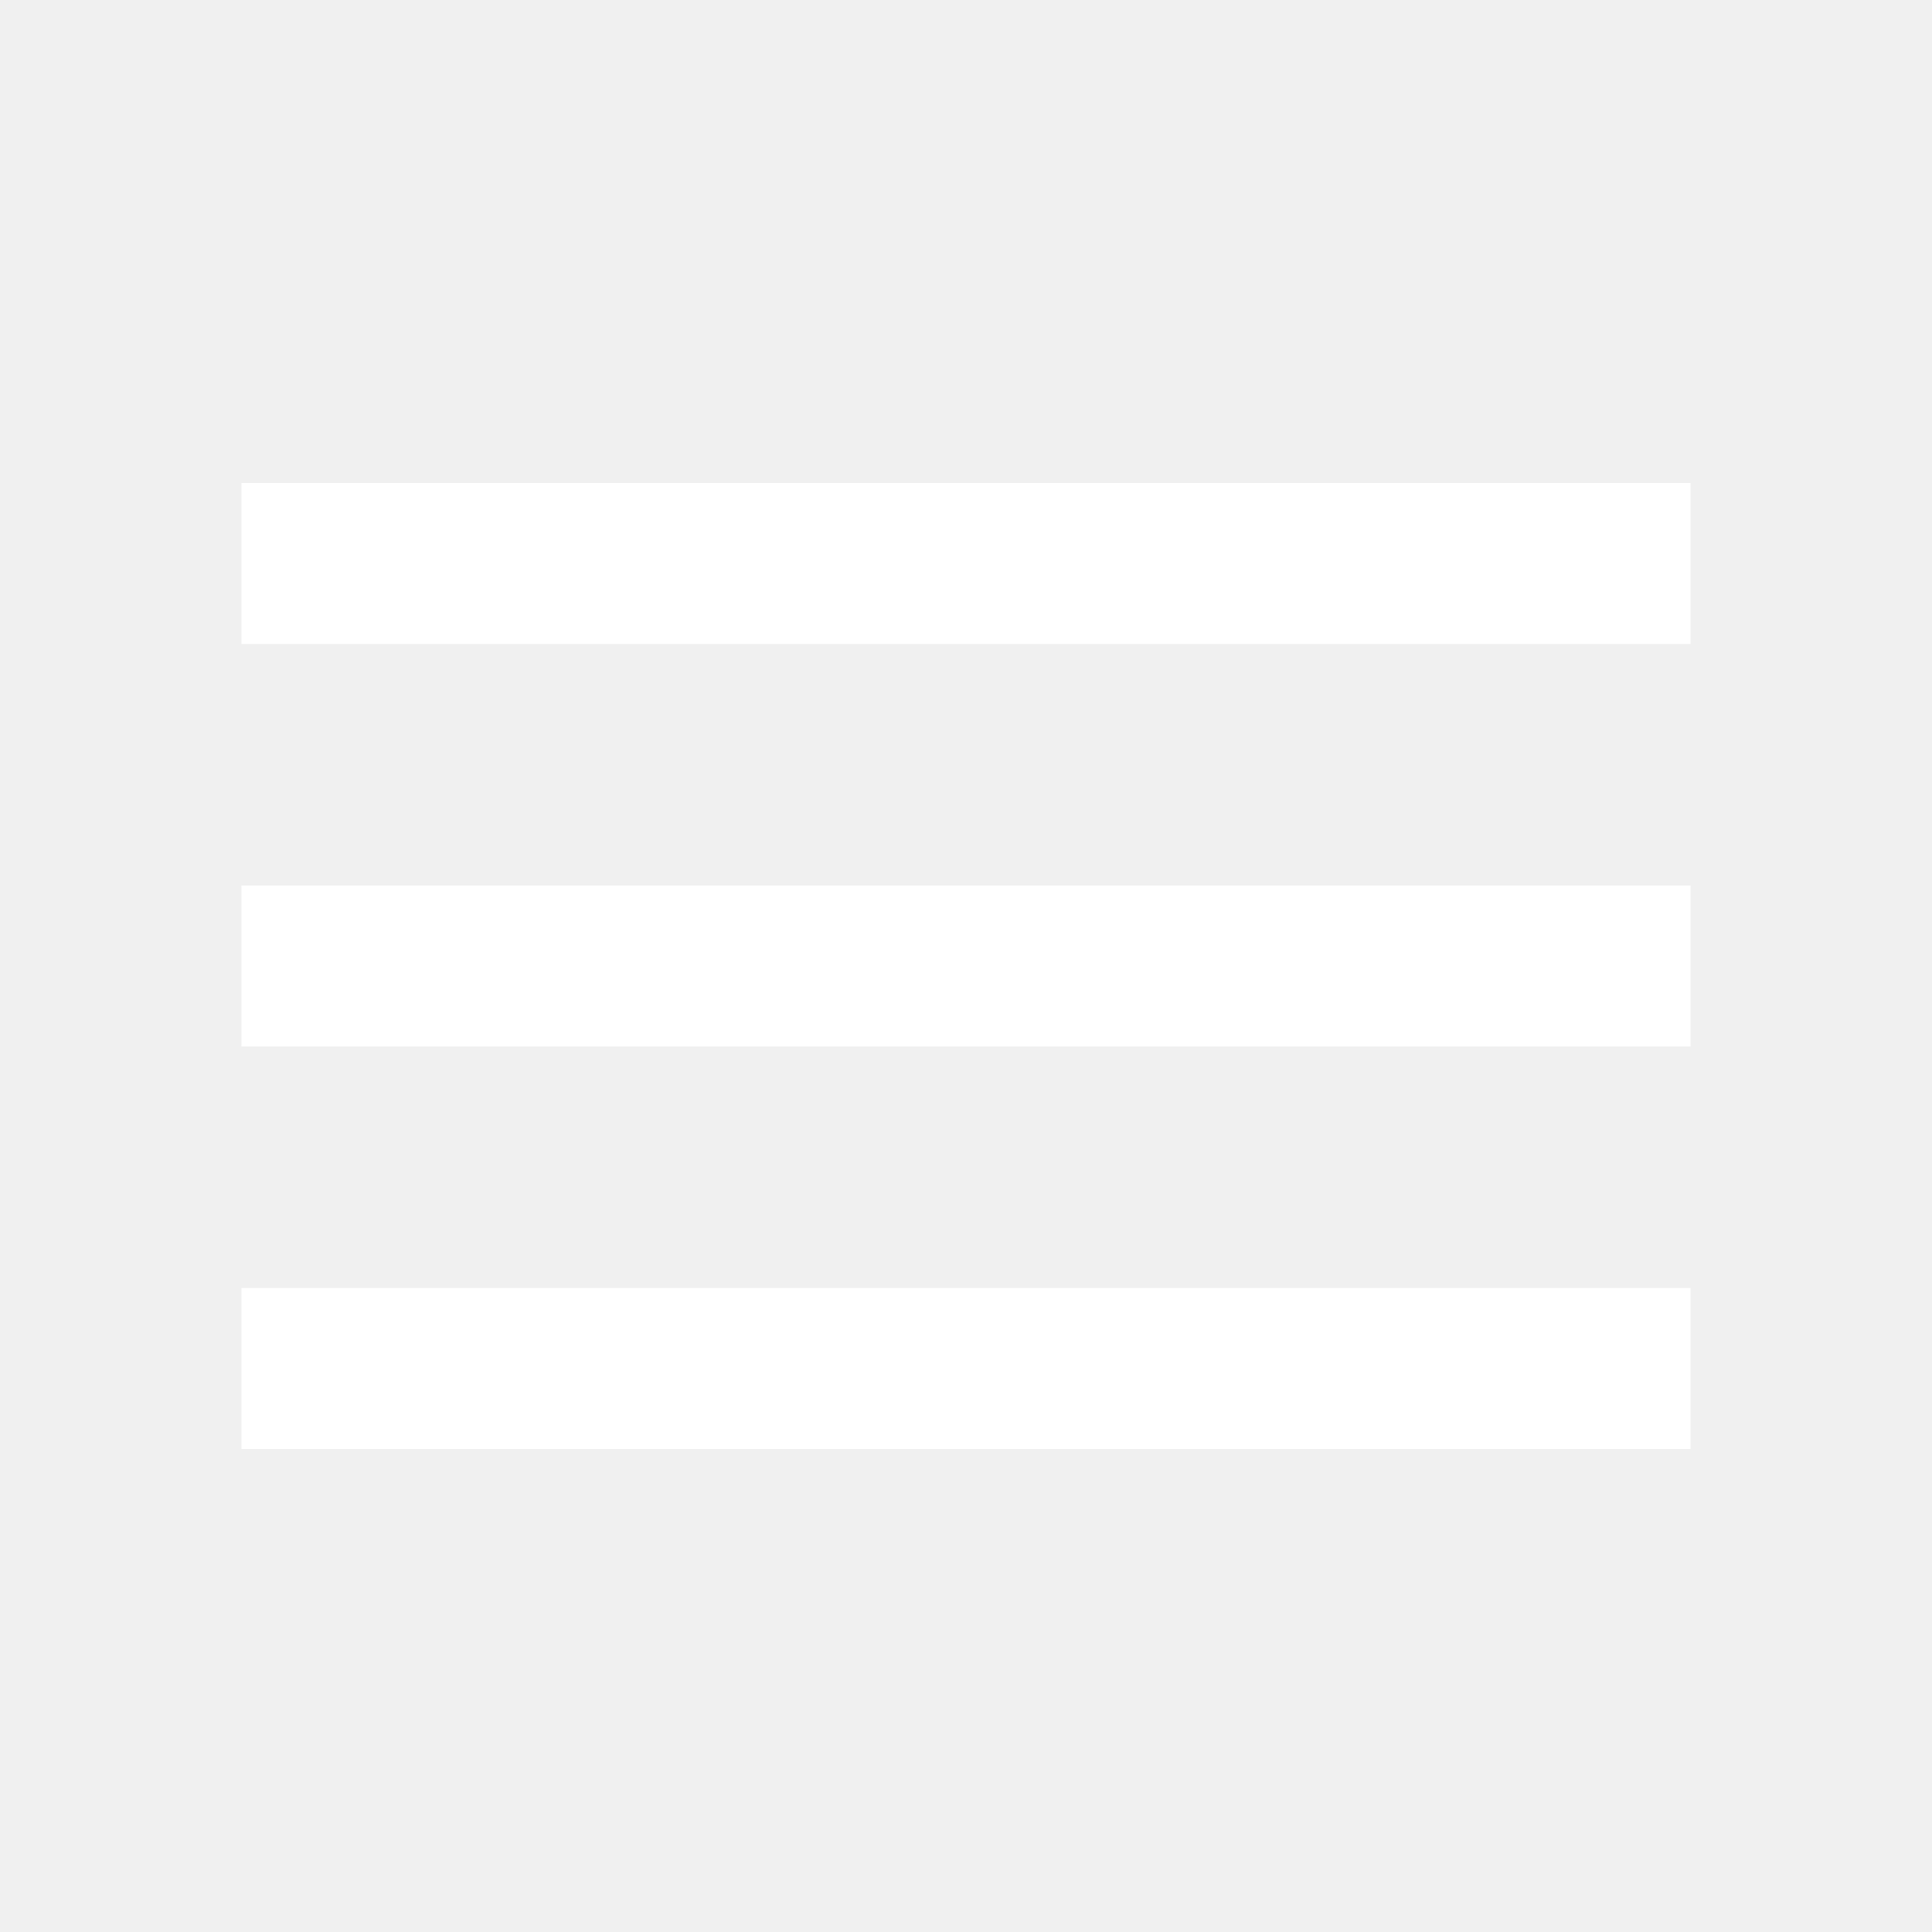
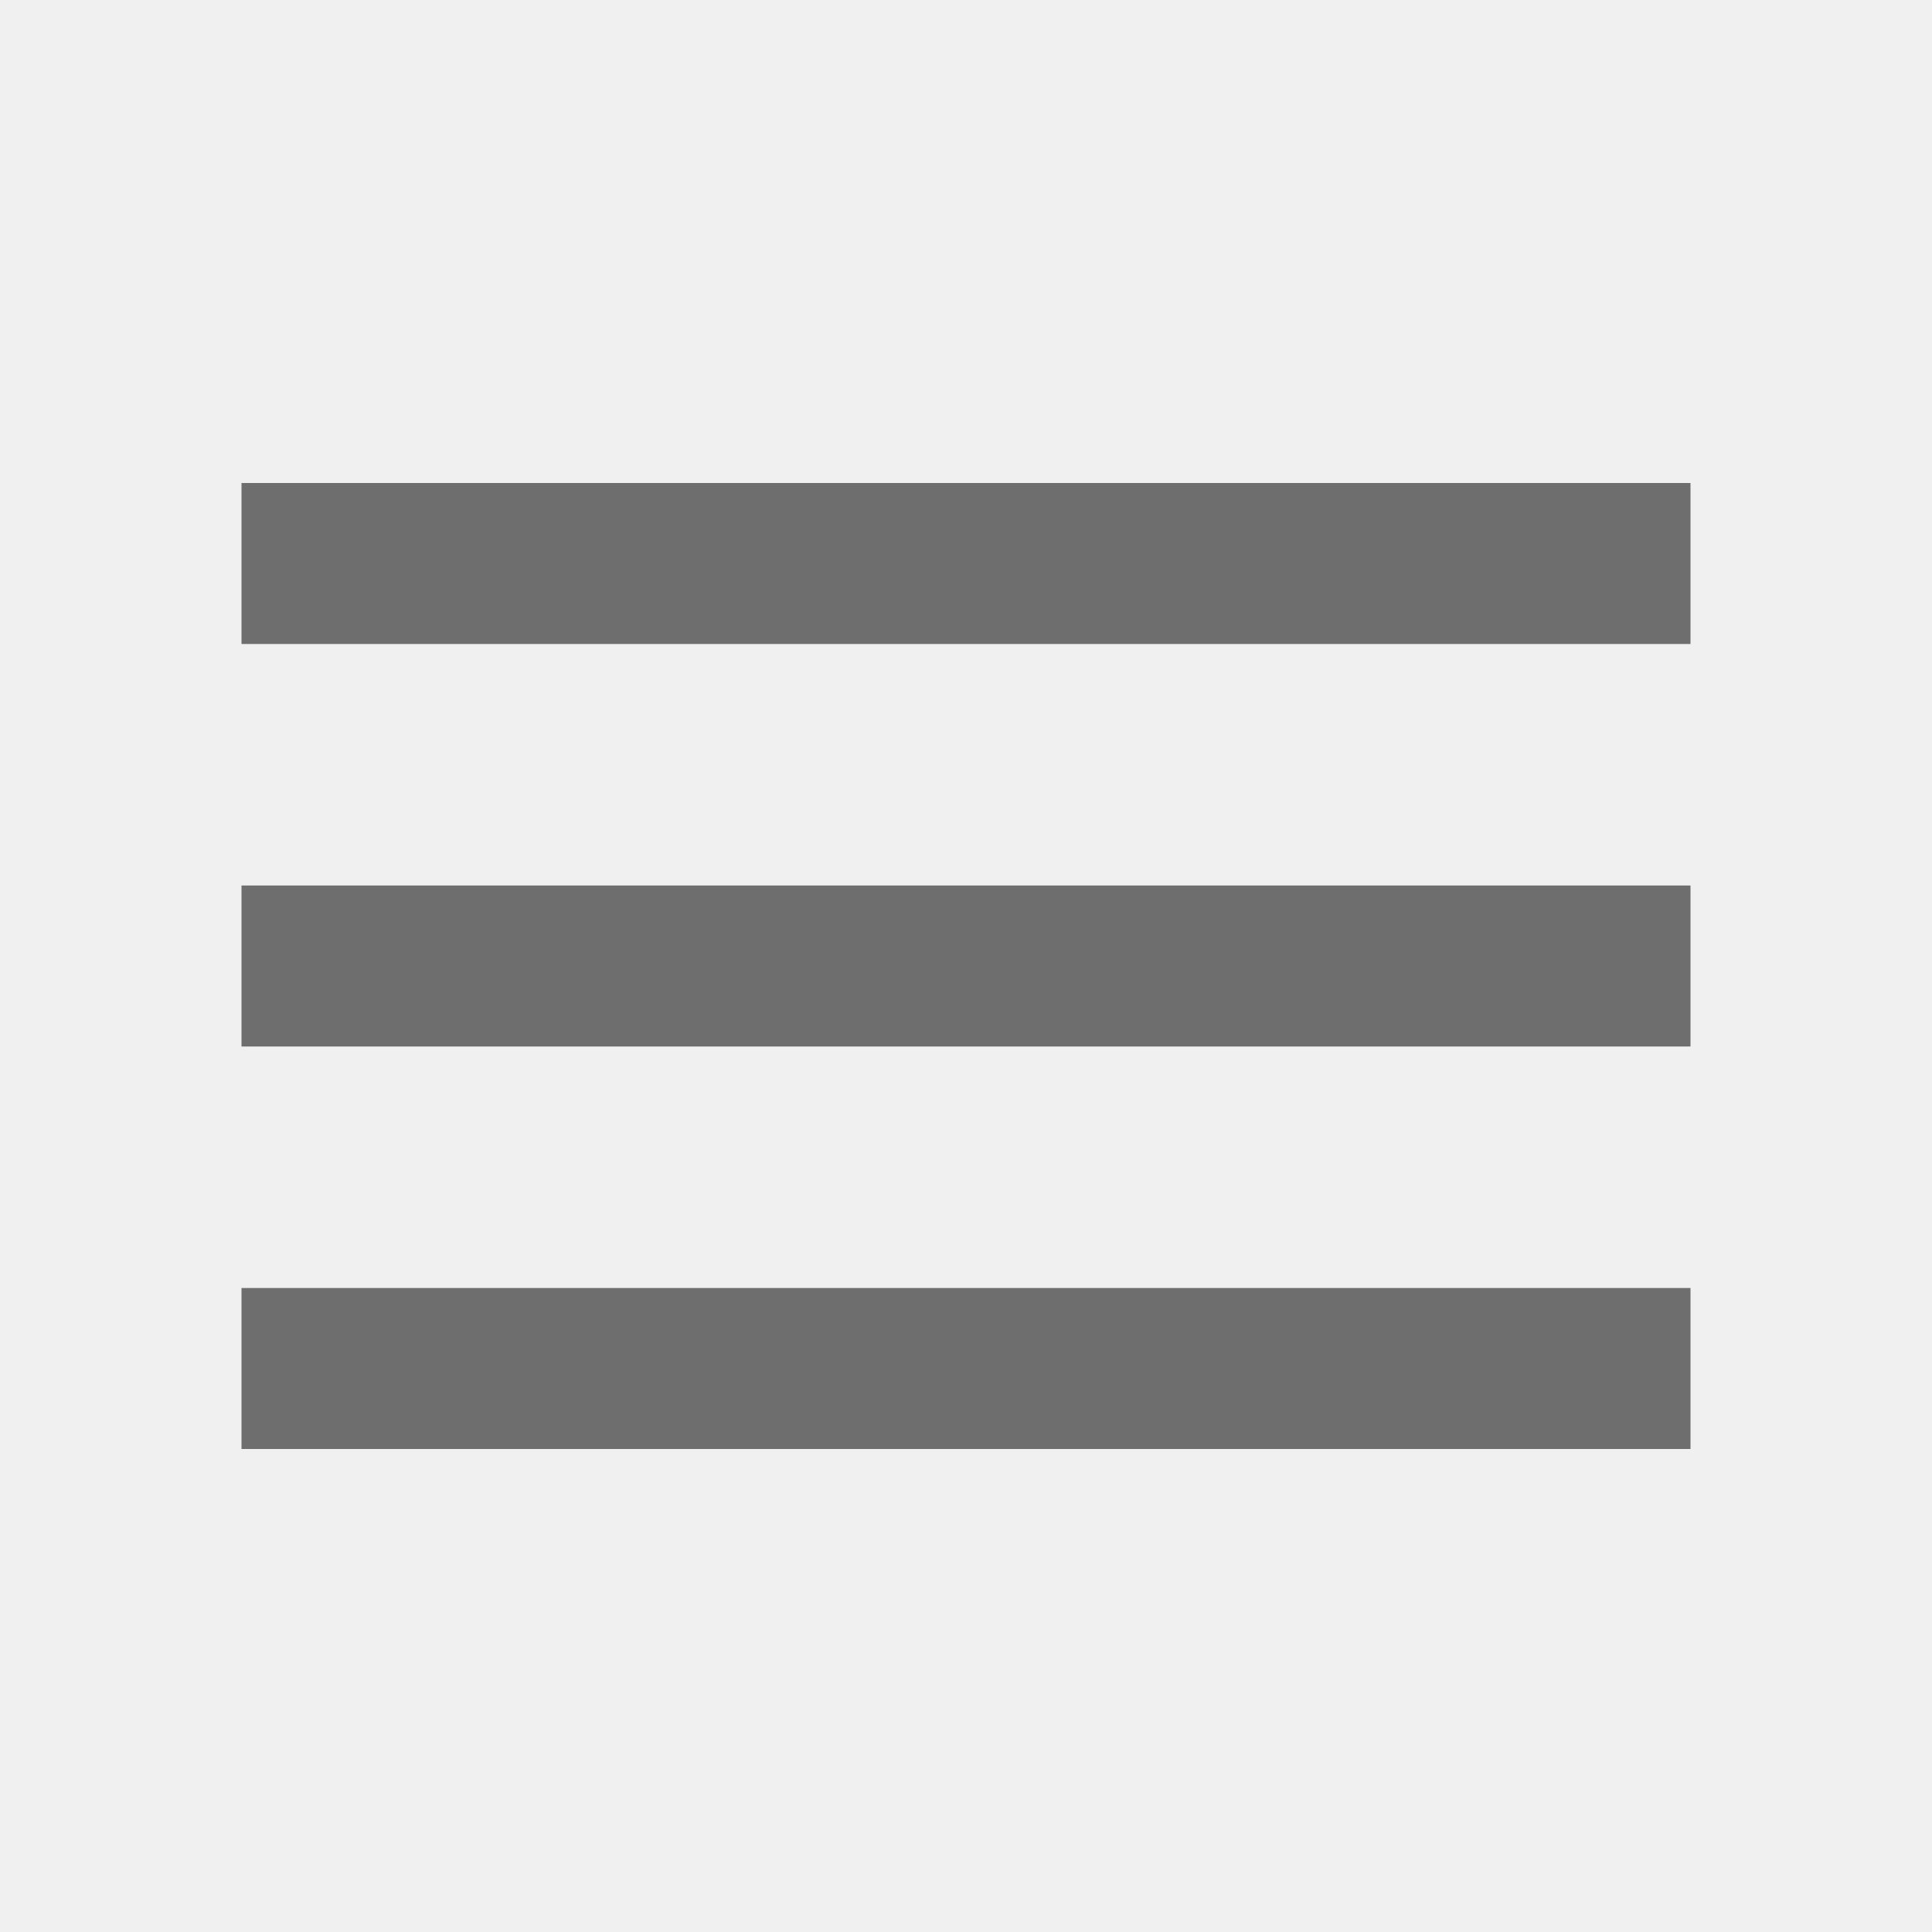
- <svg xmlns="http://www.w3.org/2000/svg" fill="#FFFFFF" height="24" viewBox="0 0 24 24" width="24">
+ <svg xmlns="http://www.w3.org/2000/svg" fill="#000000" fill-opacity="0.54" height="24" viewBox="0 0 24 24" width="24">
  <path d="M0 0h24v24H0z" fill="none" />
  <path d="M3 18h18v-2H3v2zm0-5h18v-2H3v2zm0-7v2h18V6H3z" />
</svg>
